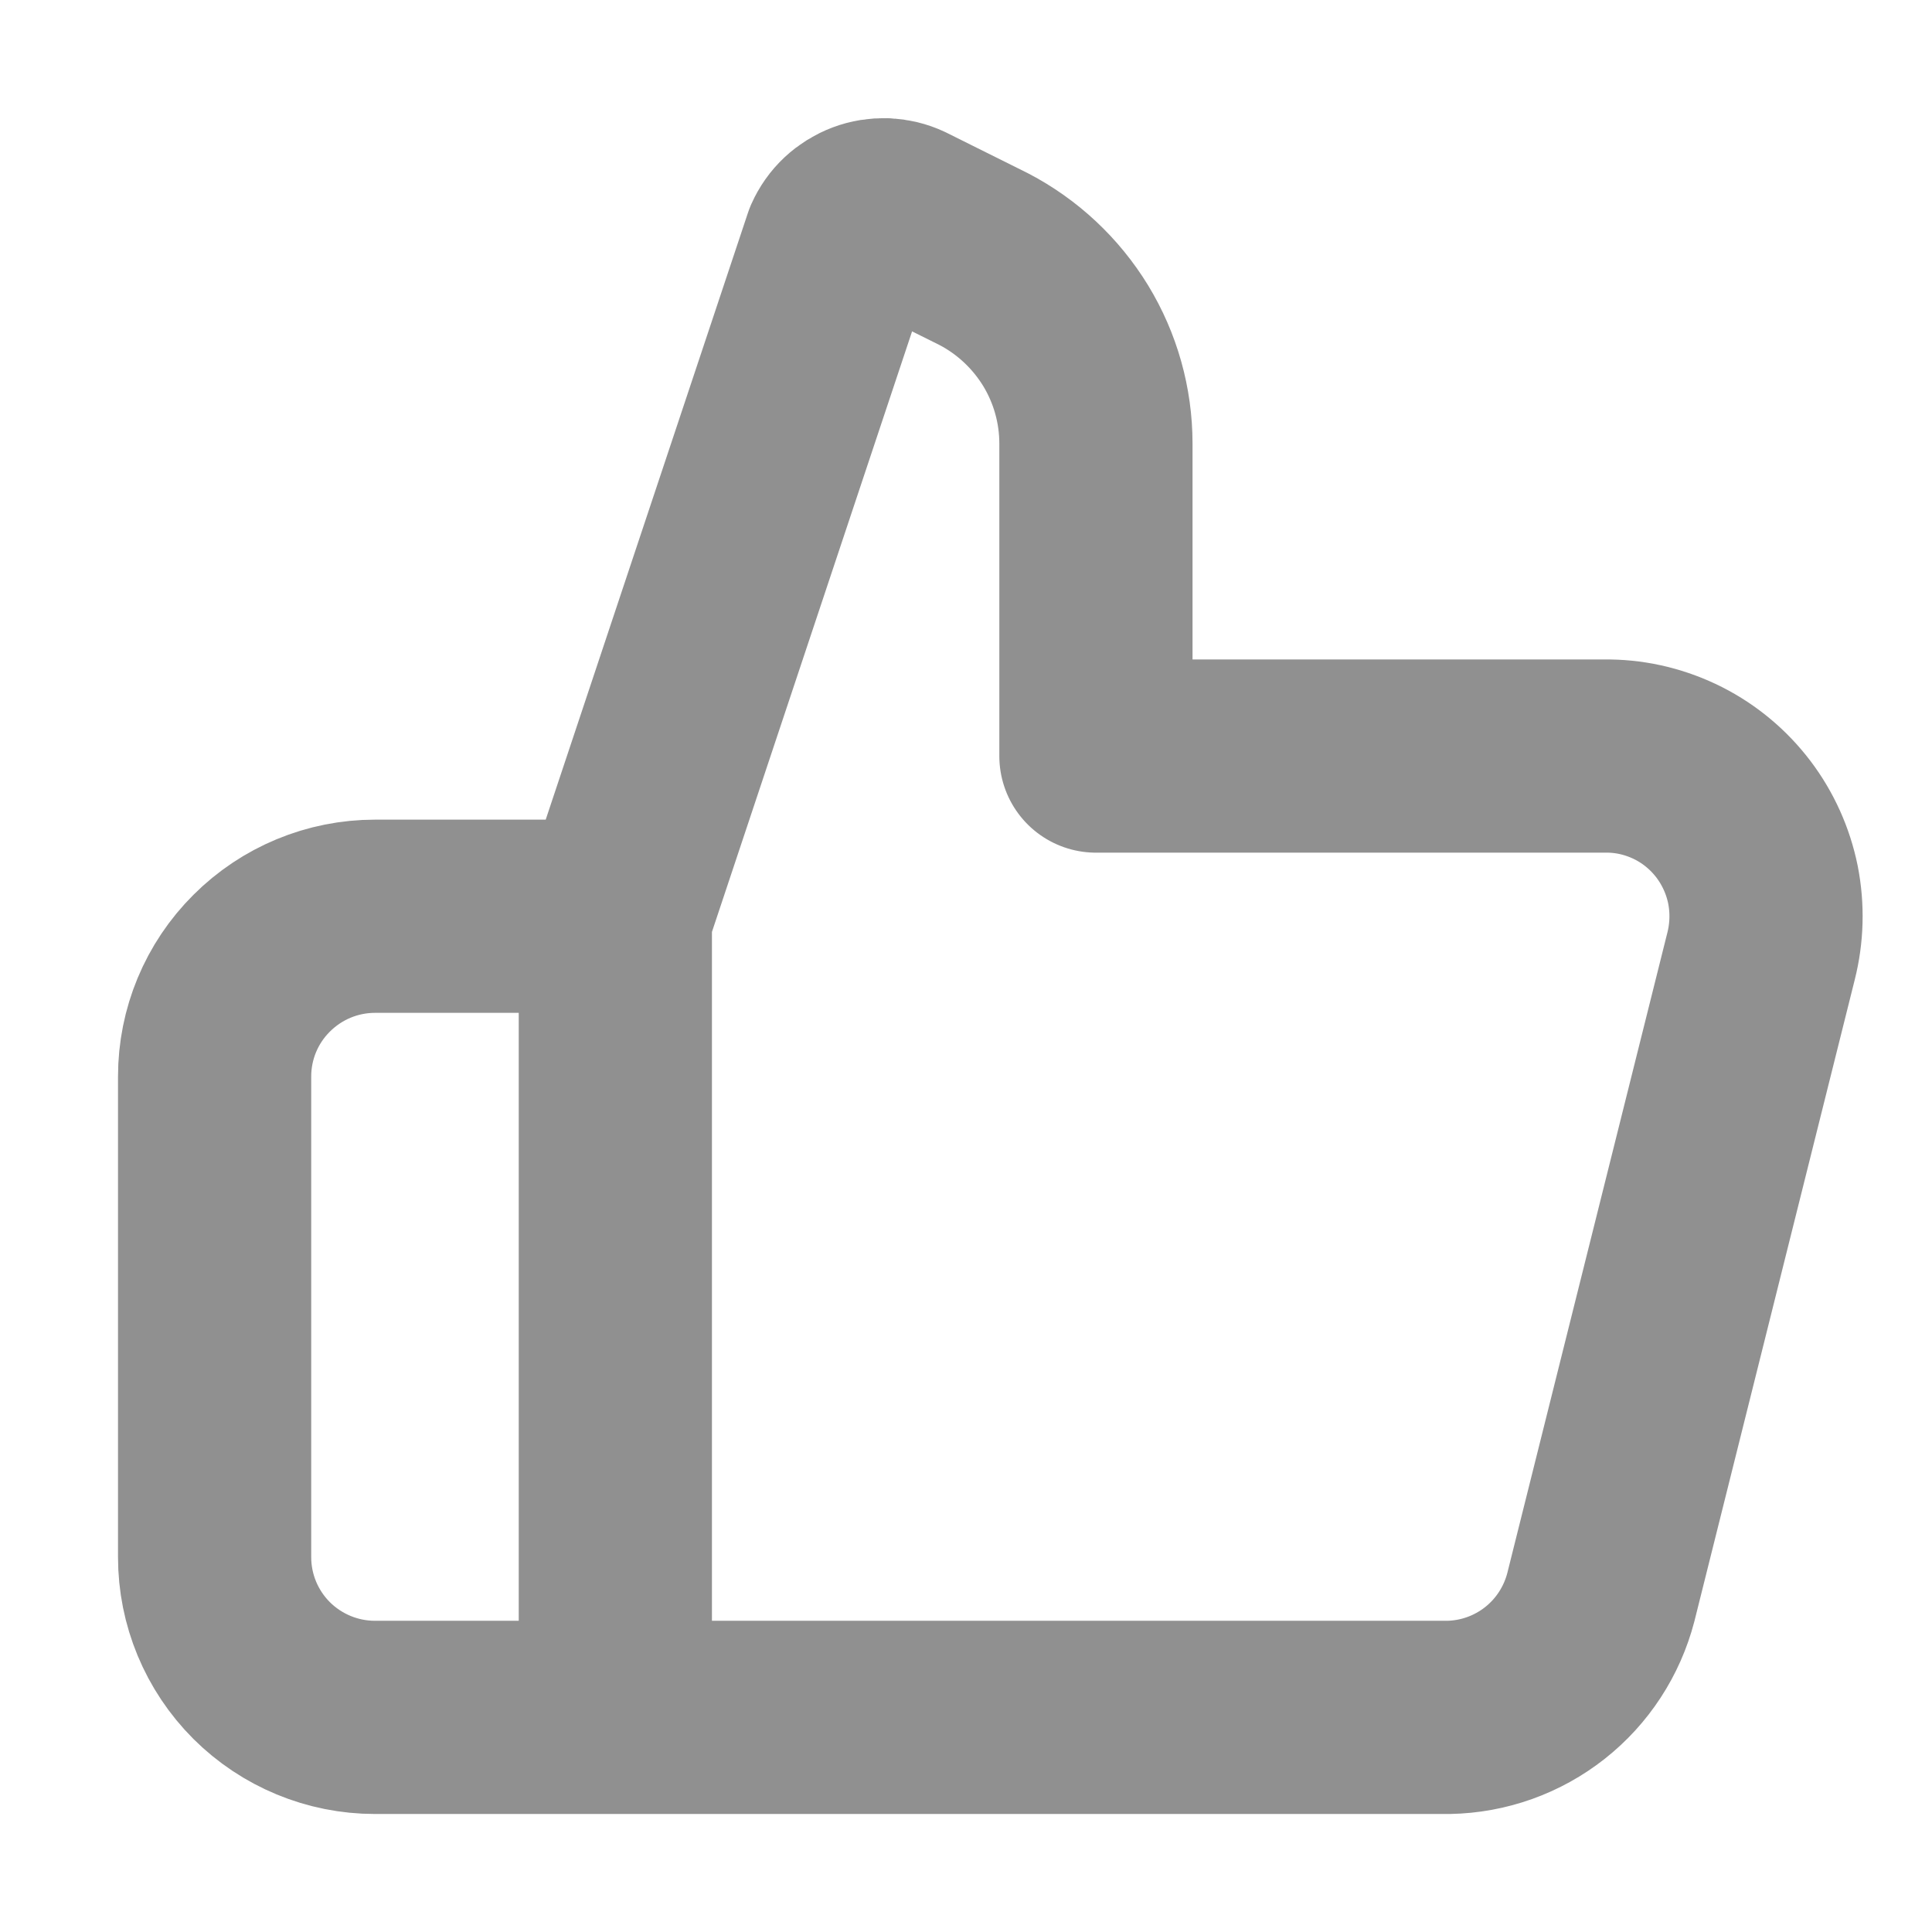
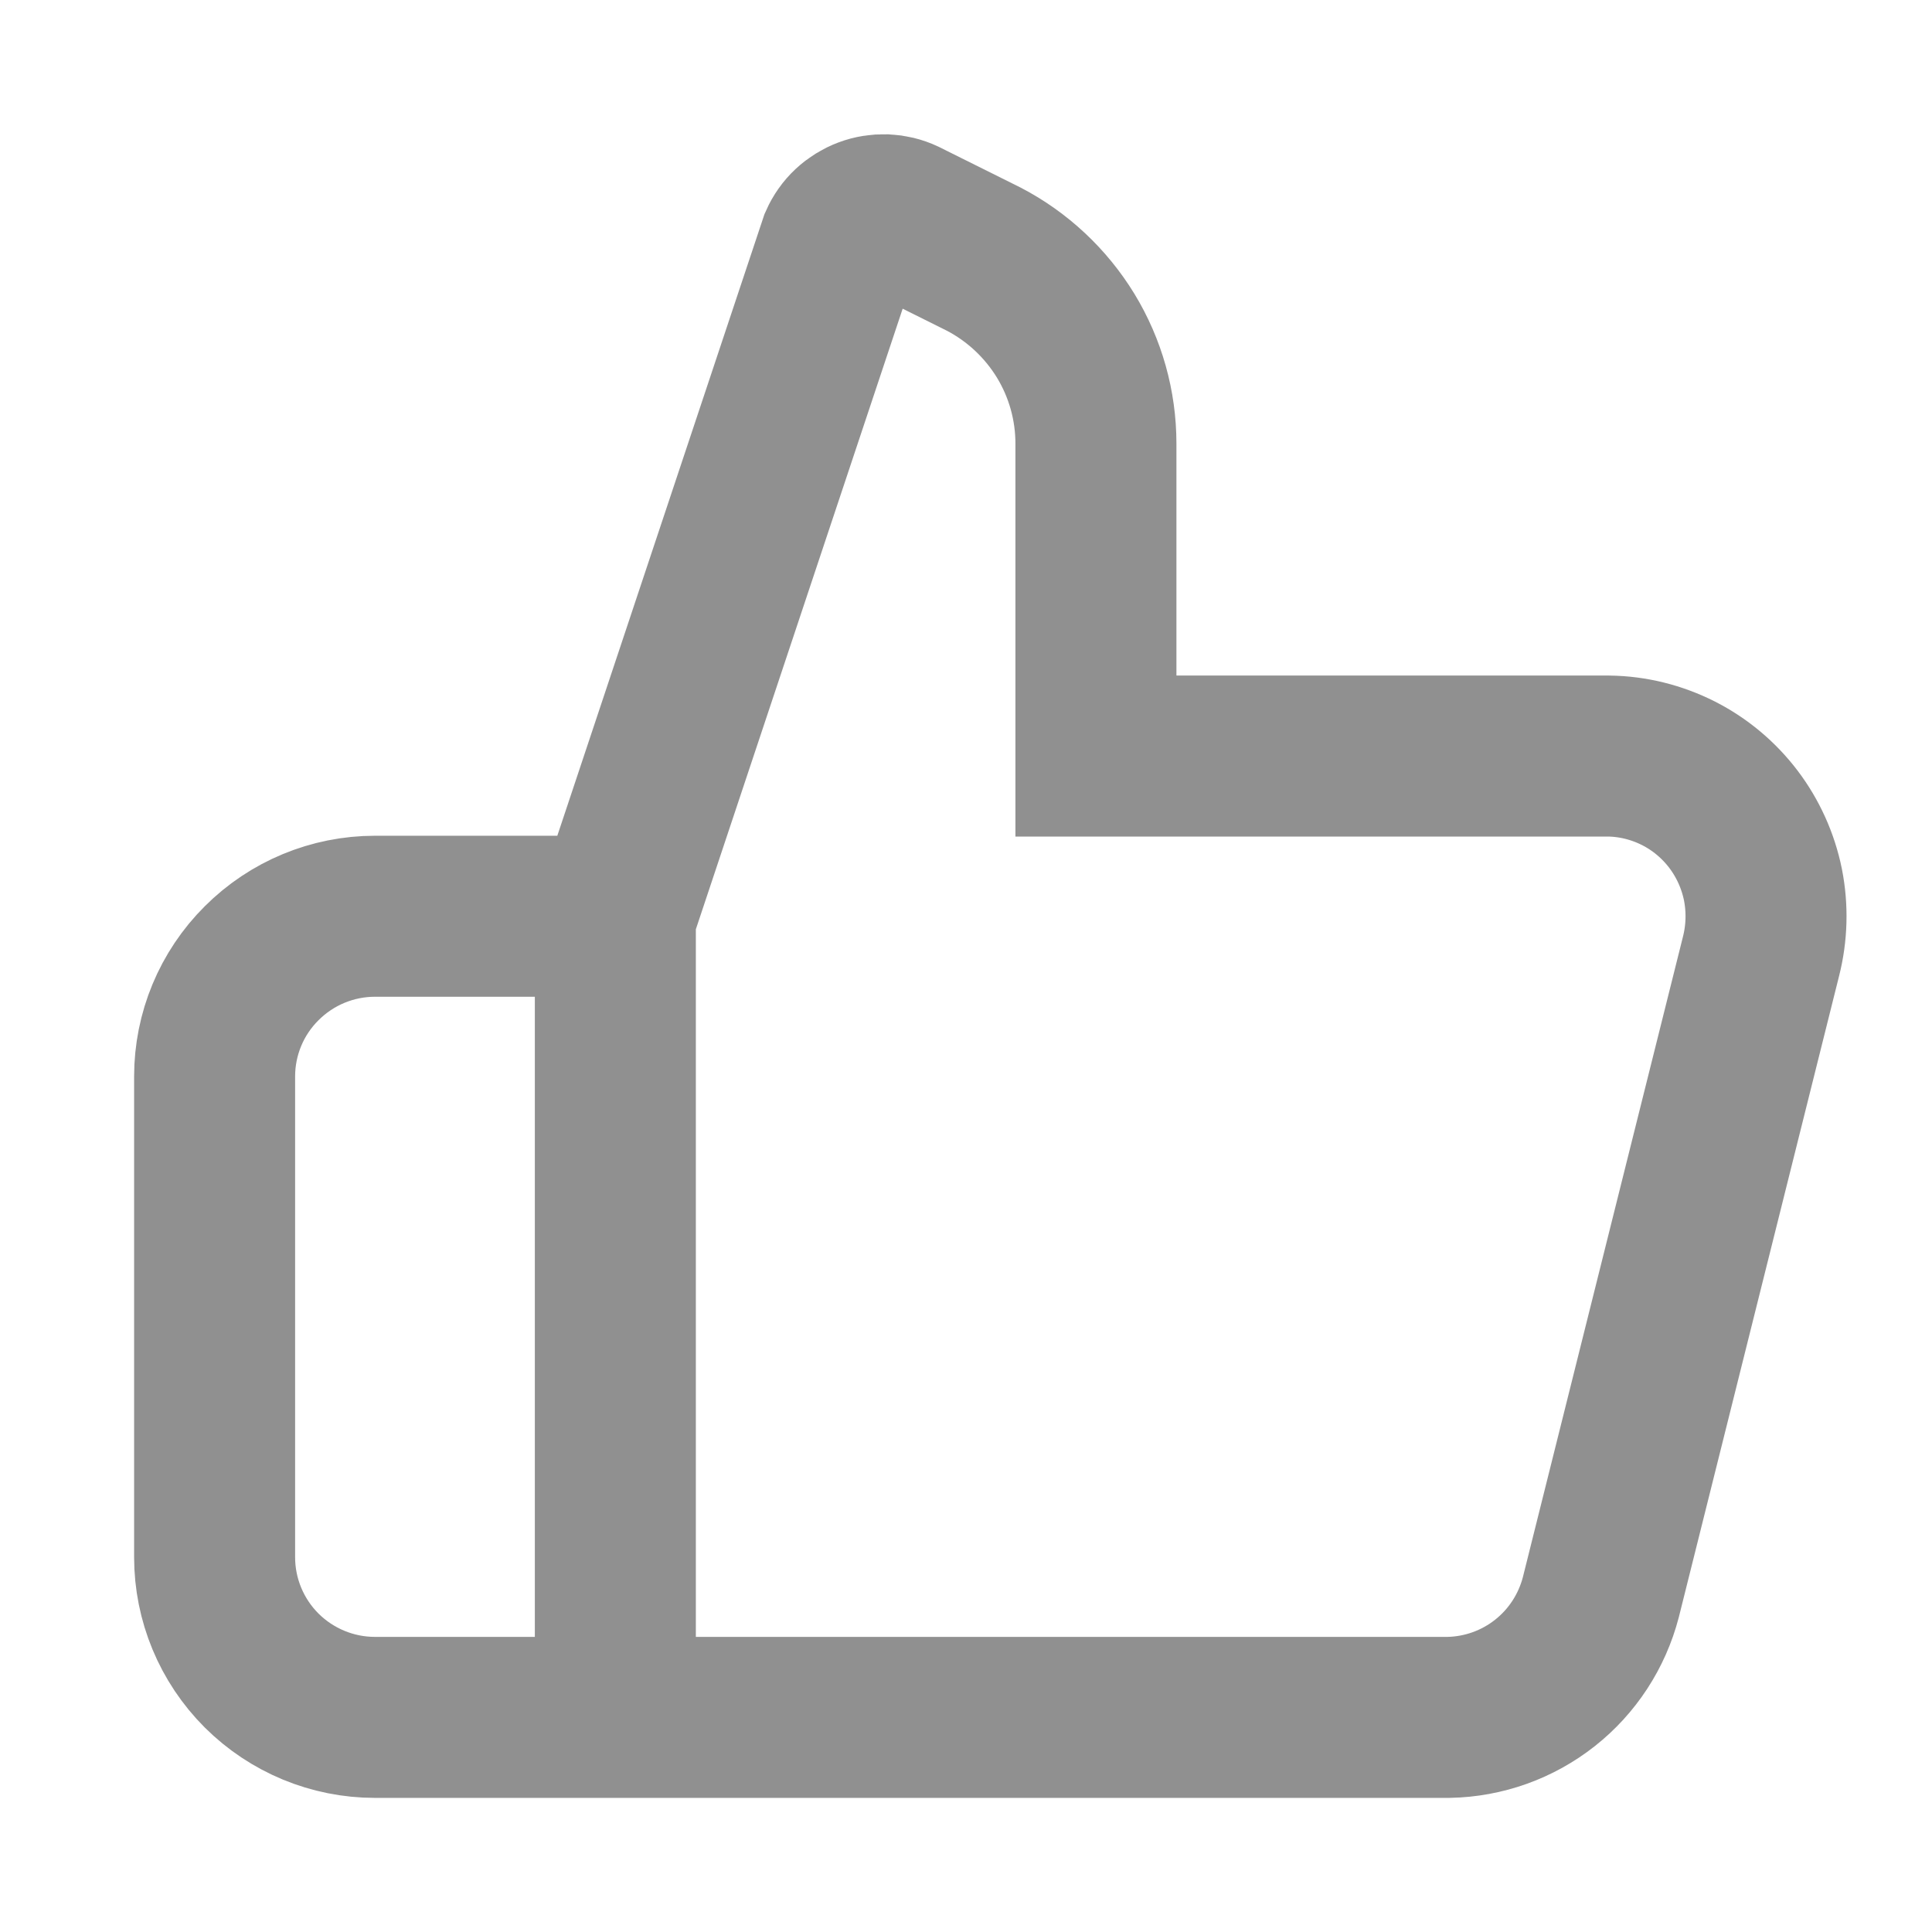
<svg xmlns="http://www.w3.org/2000/svg" width="12" height="12" viewBox="0 0 12 12" fill="none">
-   <path d="M3.822 5.691L5.215 1.511C5.231 1.475 5.254 1.442 5.283 1.415C5.312 1.388 5.346 1.367 5.383 1.353C5.42 1.339 5.459 1.333 5.499 1.334C5.538 1.336 5.577 1.345 5.613 1.362L6.111 1.61C6.32 1.719 6.496 1.884 6.619 2.085C6.742 2.287 6.807 2.519 6.807 2.755V4.696H9.992C10.143 4.698 10.29 4.735 10.425 4.803C10.559 4.871 10.676 4.969 10.767 5.089C10.857 5.208 10.92 5.347 10.95 5.495C10.979 5.642 10.975 5.794 10.938 5.94L9.943 9.921C9.888 10.132 9.766 10.319 9.596 10.453C9.425 10.588 9.215 10.663 8.997 10.667H2.329C2.065 10.667 1.812 10.562 1.625 10.376C1.438 10.189 1.333 9.936 1.333 9.672V6.686C1.333 6.422 1.438 6.169 1.625 5.983C1.812 5.796 2.065 5.691 2.329 5.691H3.822ZM3.822 5.691V10.667" stroke="#909090" stroke-width="1.2" stroke-linecap="round" stroke-linejoin="round" />
+   <path d="M3.822 5.691L5.215 1.511C5.231 1.475 5.254 1.442 5.283 1.415C5.312 1.388 5.346 1.367 5.383 1.353C5.42 1.339 5.459 1.333 5.499 1.334C5.538 1.336 5.577 1.345 5.613 1.362L6.111 1.61C6.32 1.719 6.496 1.884 6.619 2.085C6.742 2.287 6.807 2.519 6.807 2.755V4.696H9.992C10.143 4.698 10.29 4.735 10.425 4.803C10.559 4.871 10.676 4.969 10.767 5.089C10.857 5.208 10.92 5.347 10.95 5.495C10.979 5.642 10.975 5.794 10.938 5.94L9.943 9.921C9.888 10.132 9.766 10.319 9.596 10.453C9.425 10.588 9.215 10.663 8.997 10.667H2.329C2.065 10.667 1.812 10.562 1.625 10.376C1.438 10.189 1.333 9.936 1.333 9.672V6.686C1.333 6.422 1.438 6.169 1.625 5.983C1.812 5.796 2.065 5.691 2.329 5.691H3.822ZM3.822 5.691V10.667" stroke="#909090" strokeWidth="1.2" strokeLinecap="round" strokeLinejoin="round" />
</svg>
